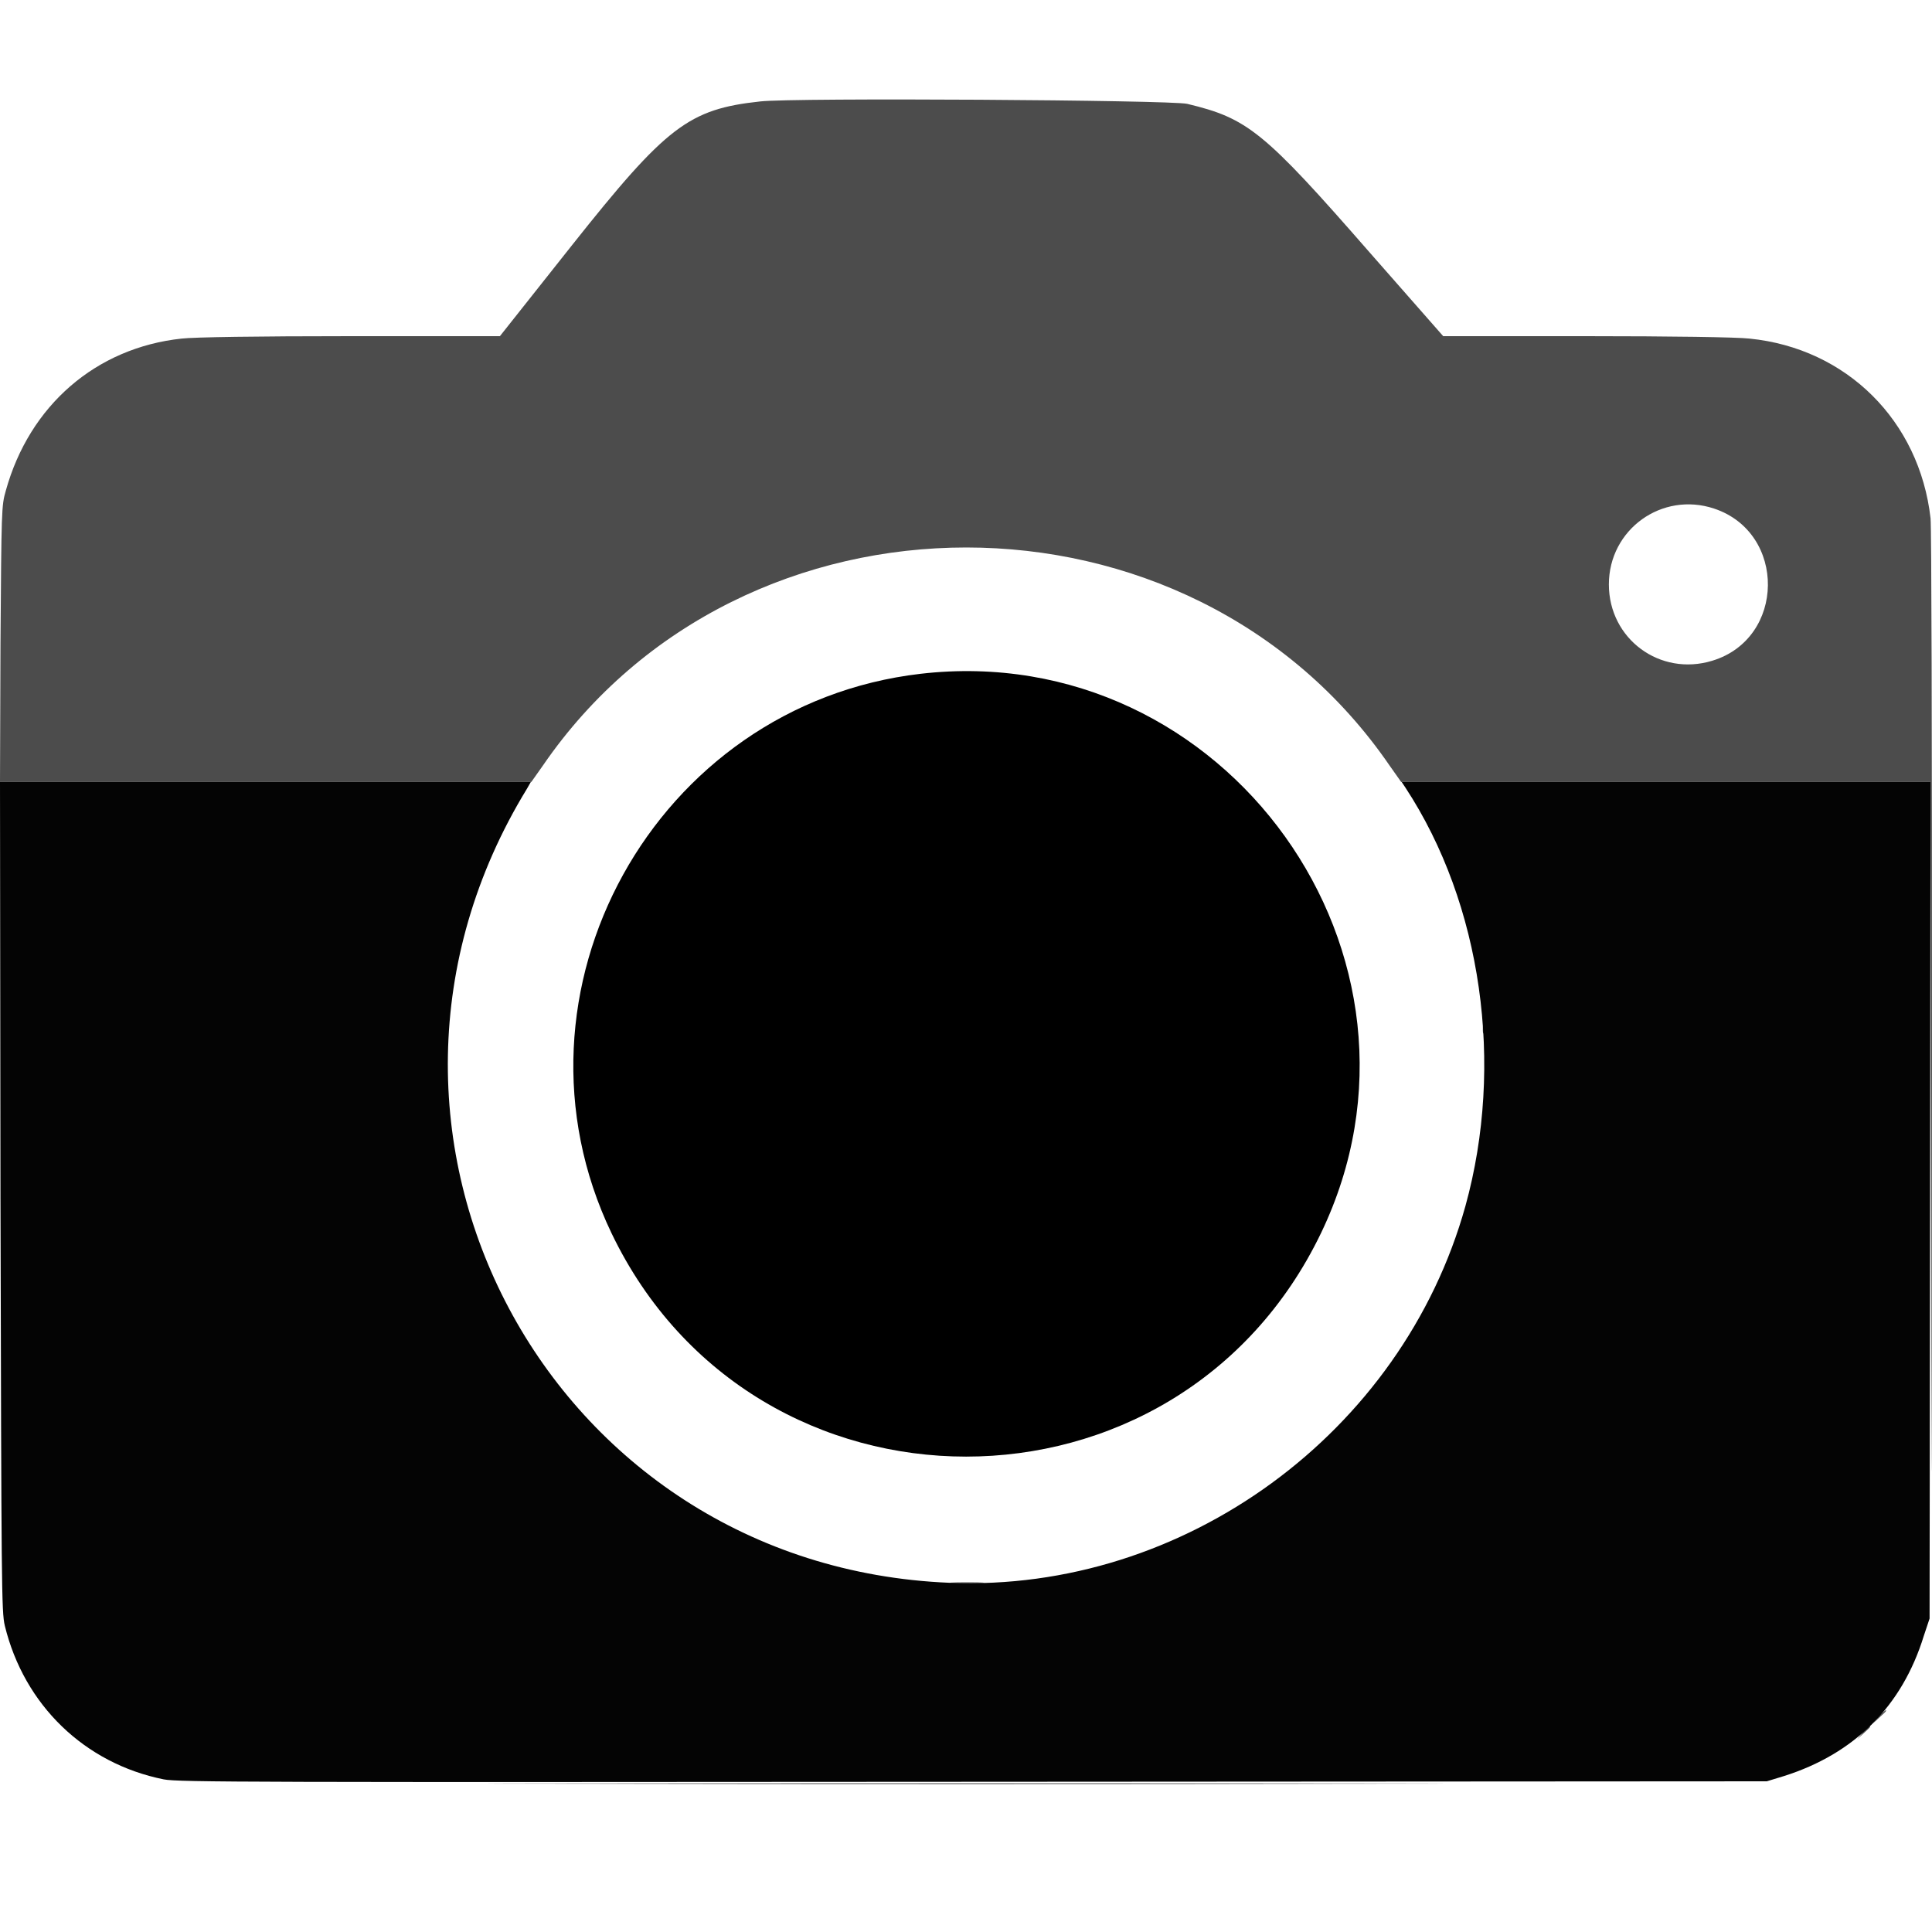
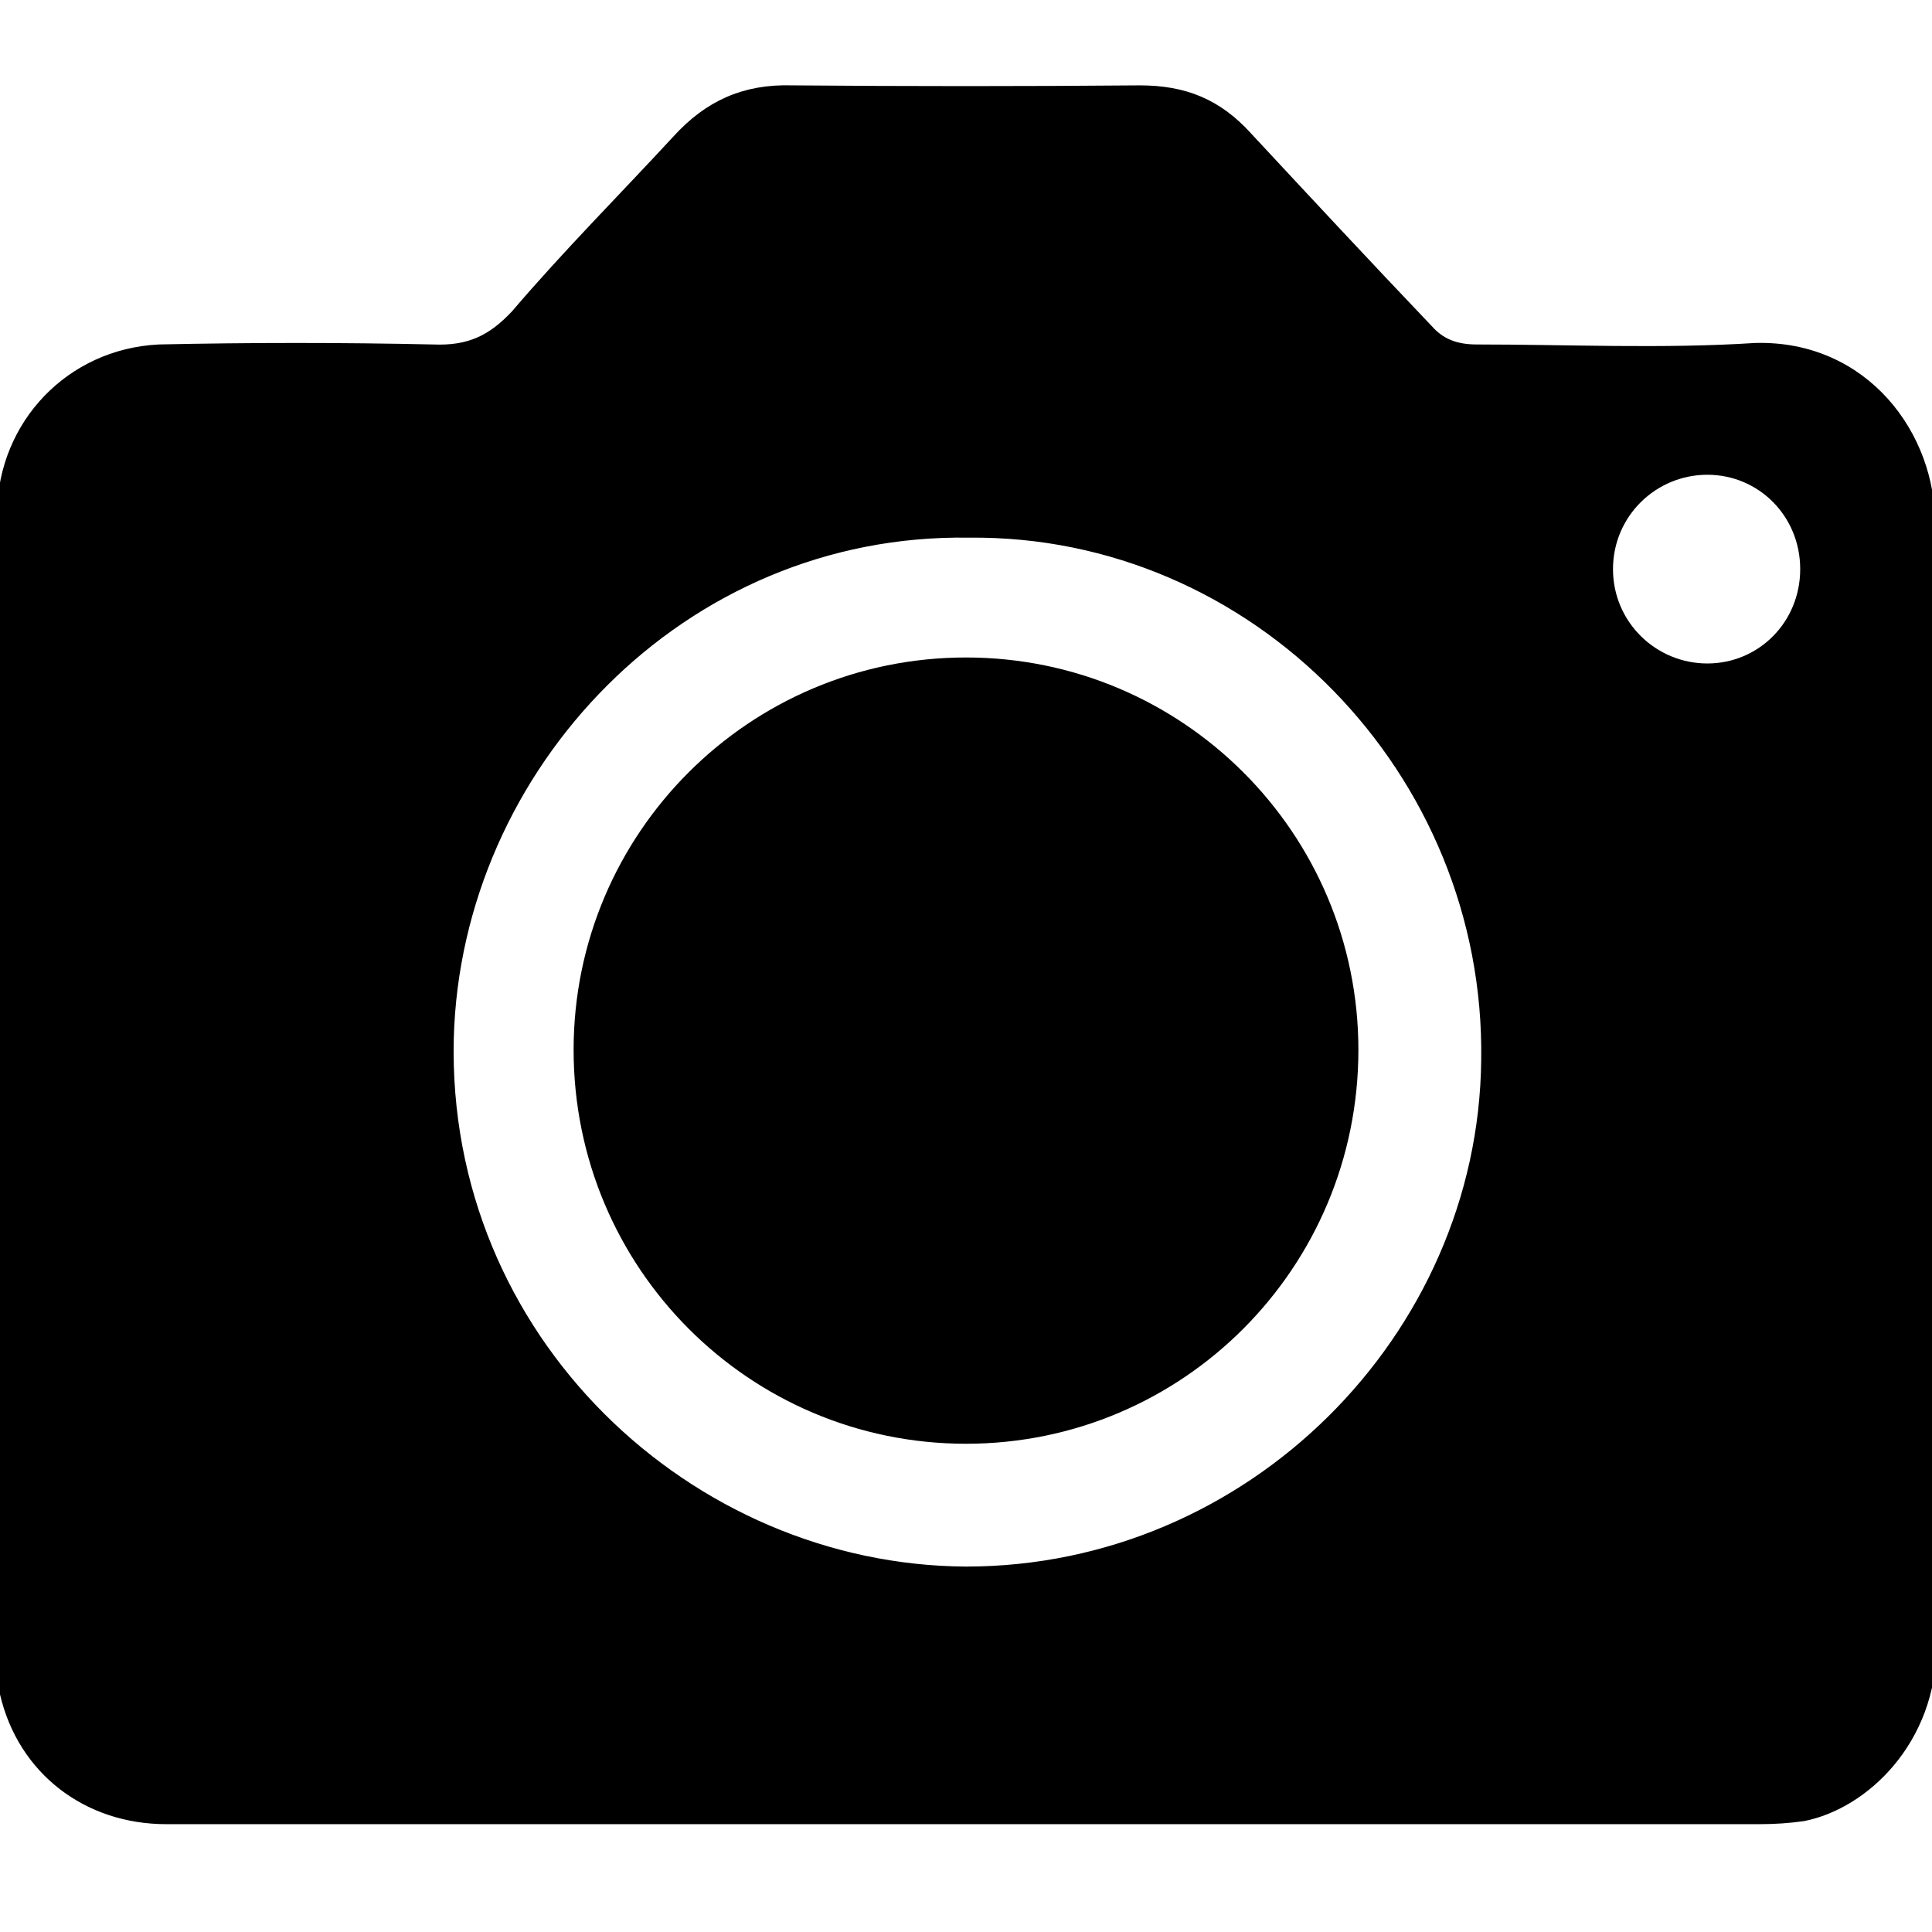
- <svg xmlns="http://www.w3.org/2000/svg" version="1.2" viewBox="0 0 400 400" width="24" height="24">
-   <style>
- 		.s0 { opacity: .7;fill: #000000 } 
- 		.s1 { fill: #040404 } 
- 		.s2 { fill: #000000 } 
- 	</style>
-   <g id="svgg">
-     <path id="path0" fill-rule="evenodd" class="s0" d="m245.8 21.5c12.5 3 15.8 5.6 37.8 30.8l15.2 17.3h29.6c17.5 0 31.3 0.2 33.8 0.5 20.1 2 35.2 17 37.5 37.2 0.2 2.4 0.3 41.2 0.3 113.3-0.1 107-0.1 107.6-0.2 25.4l-0.1-84.1h-109.6l-2.4-3.4c-41.3-60.2-134-60.2-175.3 0l-2.4 3.4h-110l0.1-28.6c0.2-27.8 0.2-28.6 1.1-31.7 4.9-17.7 18.7-29.6 36.4-31.5 2.5-0.3 15.7-0.5 34.9-0.5h31l14.9-18.8c19.6-24.7 24.2-28.2 39-29.8 7-0.8 84.9-0.3 88.4 0.5zm87.3 99.5c0 11.3 10.6 19.1 21.4 15.8 15.2-4.6 15.4-26.5 0.4-31.5-10.8-3.6-21.8 4.3-21.8 15.7zm-25.9 91.4c0.1 0.4 0.1 1 0 1.4-0.1 0.4-0.2 0.1-0.2-0.7 0-0.8 0.1-1.1 0.2-0.7zm-106.9 115.2c3.2 0 4.4 0.1 2.8 0.2-1.7 0-4.3 0-5.9 0-1.5-0.1-0.1-0.2 3.1-0.2zm190.2 26.6c0 0.1-0.6 0.7-1.3 1.3l-1.4 1.3 1.2-1.4c1.2-1.2 1.5-1.5 1.5-1.2zm-3.3 3.3c0 0.1-0.6 0.7-1.4 1.4l-1.3 1.2 1.2-1.4c1.2-1.2 1.5-1.5 1.5-1.2zm-187.3 11.7c88.2 0 124.4 0.1 80.4 0.1-44.1 0.1-116.3 0.1-160.6 0-44.2 0-8.1-0.1 80.2-0.1z" />
-     <path id="path1" fill-rule="evenodd" class="s1" d="m0.1 247.7c0.2 80.9 0.2 86 0.9 88.9 4 16.4 16.5 28.5 32.9 31.8 3 0.6 18.6 0.6 167.6 0.5l164.3-0.1 3.6-1.1c14.5-4.6 24.4-14.4 28.9-29l1.2-3.6 0.1-86.6 0.1-86.6h-54.8-54.7l0.8 1.2c15.8 24.1 20.5 57.3 12.4 86.6-13.1 47-58.3 80-106.8 78-83.1-3.4-131-93.3-87.5-164.4l0.8-1.4h-54.9-55z" />
-     <path id="path2" fill-rule="evenodd" class="s2" d="m190.6 139.5c-55 6.4-87.9 65.9-64 115.8 29.6 61.7 117.2 61.7 146.9 0 27.5-57.2-19.7-123.1-82.9-115.8z" />
-   </g>
+ <svg xmlns="http://www.w3.org/2000/svg" version="1.2" viewBox="0 0 129 129" width="24" height="24">
+   <style>.a{stroke:#000;stroke-width:.6}</style>
+   <path fill-rule="evenodd" class="a" d="m52.9 6q11.6 0.1 23.2 0c3 0 5.2 0.9 7.2 3.1 4 4.3 8 8.6 12.1 12.9 0.8 0.9 1.8 1.3 3.2 1.3 6.1 0 12.4 0.3 18.6-0.1 7.3-0.2 11.8 5.9 11.7 11.9-0.1 25 0 49.9 0.1 74.8 0 6.3-4.5 10.6-8.6 11.4q-1.4 0.2-2.9 0.2-26.5 0-53 0c-8.9 0-44.5 0-53.4 0-5.3 0-9.6-3.3-10.8-8.4-0.3-1.1-0.3-2.2-0.3-3.3q0-29.2 0-58.4 0-8.7 0.1-17.2c0.1-5.9 4.6-10.6 10.5-10.9q9.2-0.2 18.3 0c2.4 0.1 3.9-0.6 5.5-2.3 3.5-4.1 7.2-7.8 10.8-11.7 2.1-2.3 4.5-3.4 7.7-3.3zm-22.9 63.3c-0.5 20.1 16 35.5 34.5 35.6 19 0 34.5-15.6 34.7-34.1 0.3-19.3-15.4-35.4-34.5-35.2-19.2-0.3-34.2 15.6-34.7 33.7zm90.5-31.3c0-3.7-2.9-6.6-6.5-6.6-3.6 0-6.6 2.9-6.6 6.6 0 3.7 3 6.6 6.6 6.6 3.6 0 6.5-2.9 6.5-6.6z" />
+   <path class="a" d="m64.5 96.1c-14.3 0-25.9-11.6-25.9-26 0-14.3 11.6-25.9 25.9-25.9 14.3 0 25.9 11.6 25.9 25.9 0 14.4-11.6 26-25.9 26z" />
</svg>
